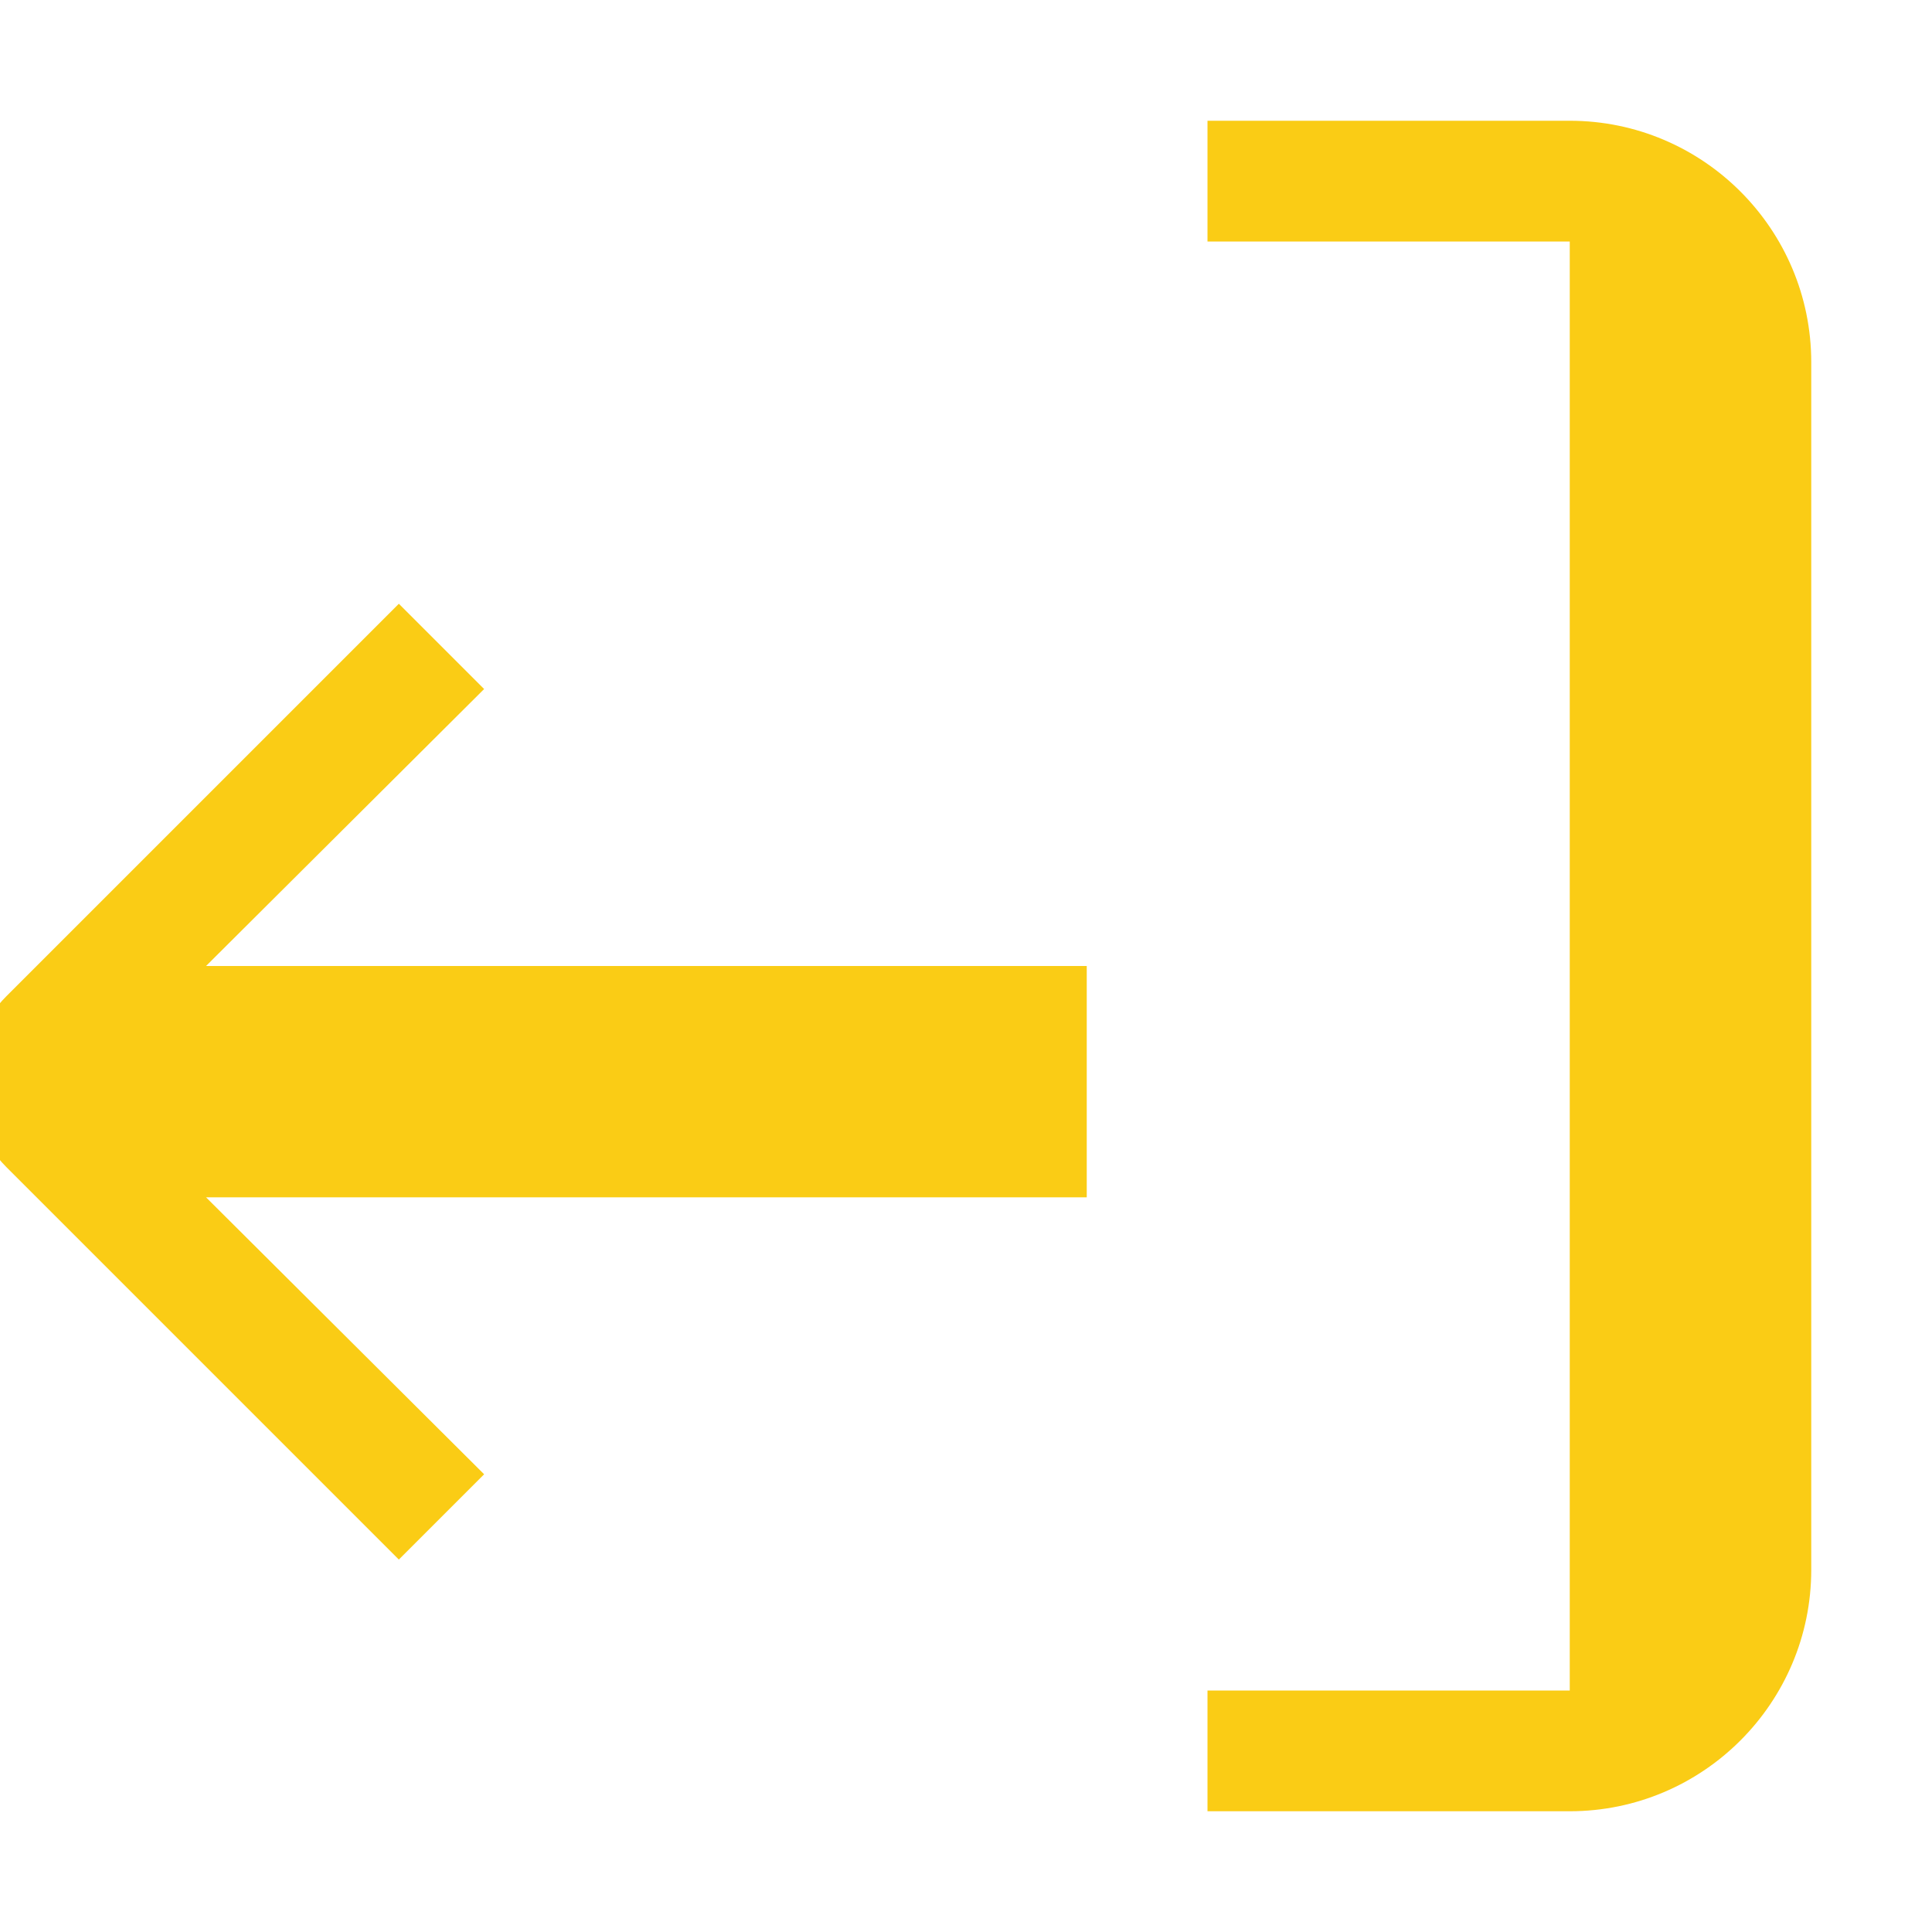
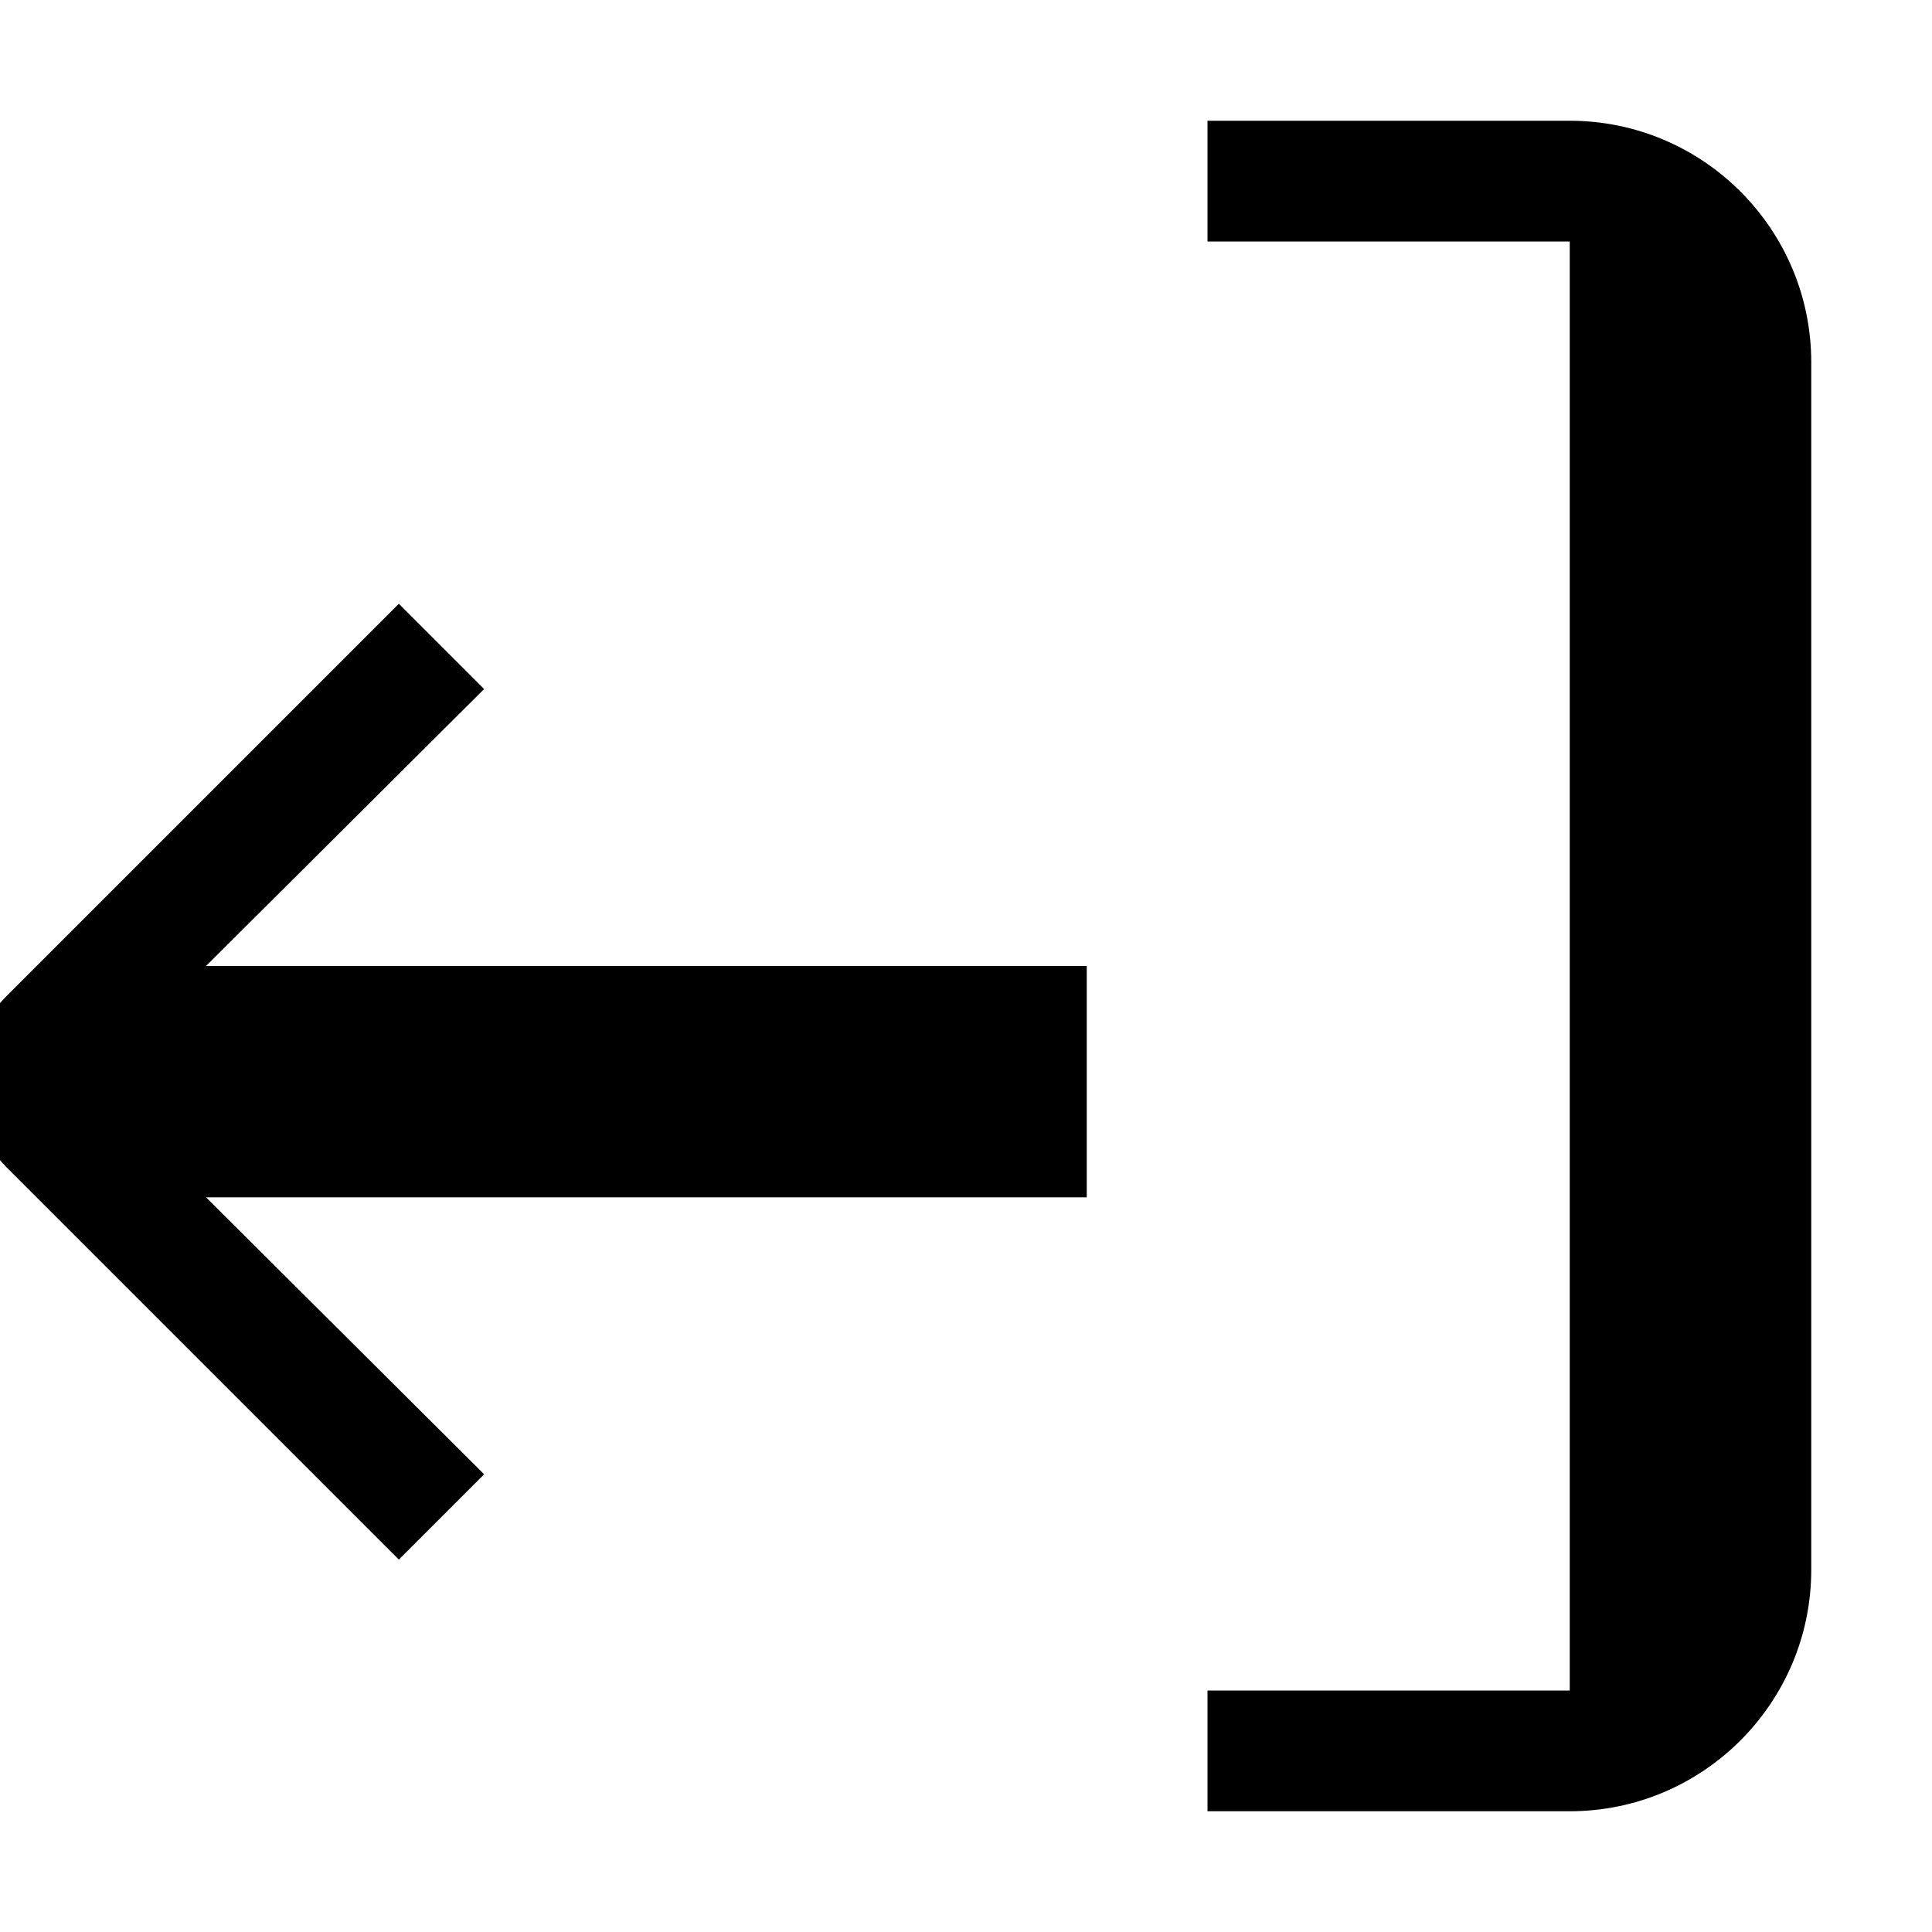
<svg xmlns="http://www.w3.org/2000/svg" viewBox="0 0 512 512">
-   <path fill="#facc15" d="M320 32v32h96v384h-96v32h96c35.3 0 64-28.7 64-64V96c0-35.3-28.7-64-64-64zm-32 224H54.6l73.7-73.4-22.6-22.6-104 104c-12.5 12.5-12.5 32.8 0 45.3l104 104 22.6-22.6-73.7-73.4H288v-32z" />
+   <path fill="#000000" d="M320 32v32h96v384h-96v32h96c35.3 0 64-28.7 64-64V96c0-35.3-28.7-64-64-64zm-32 224H54.6l73.7-73.4-22.6-22.6-104 104c-12.5 12.5-12.5 32.8 0 45.3l104 104 22.6-22.6-73.7-73.4H288v-32z" />
</svg>
